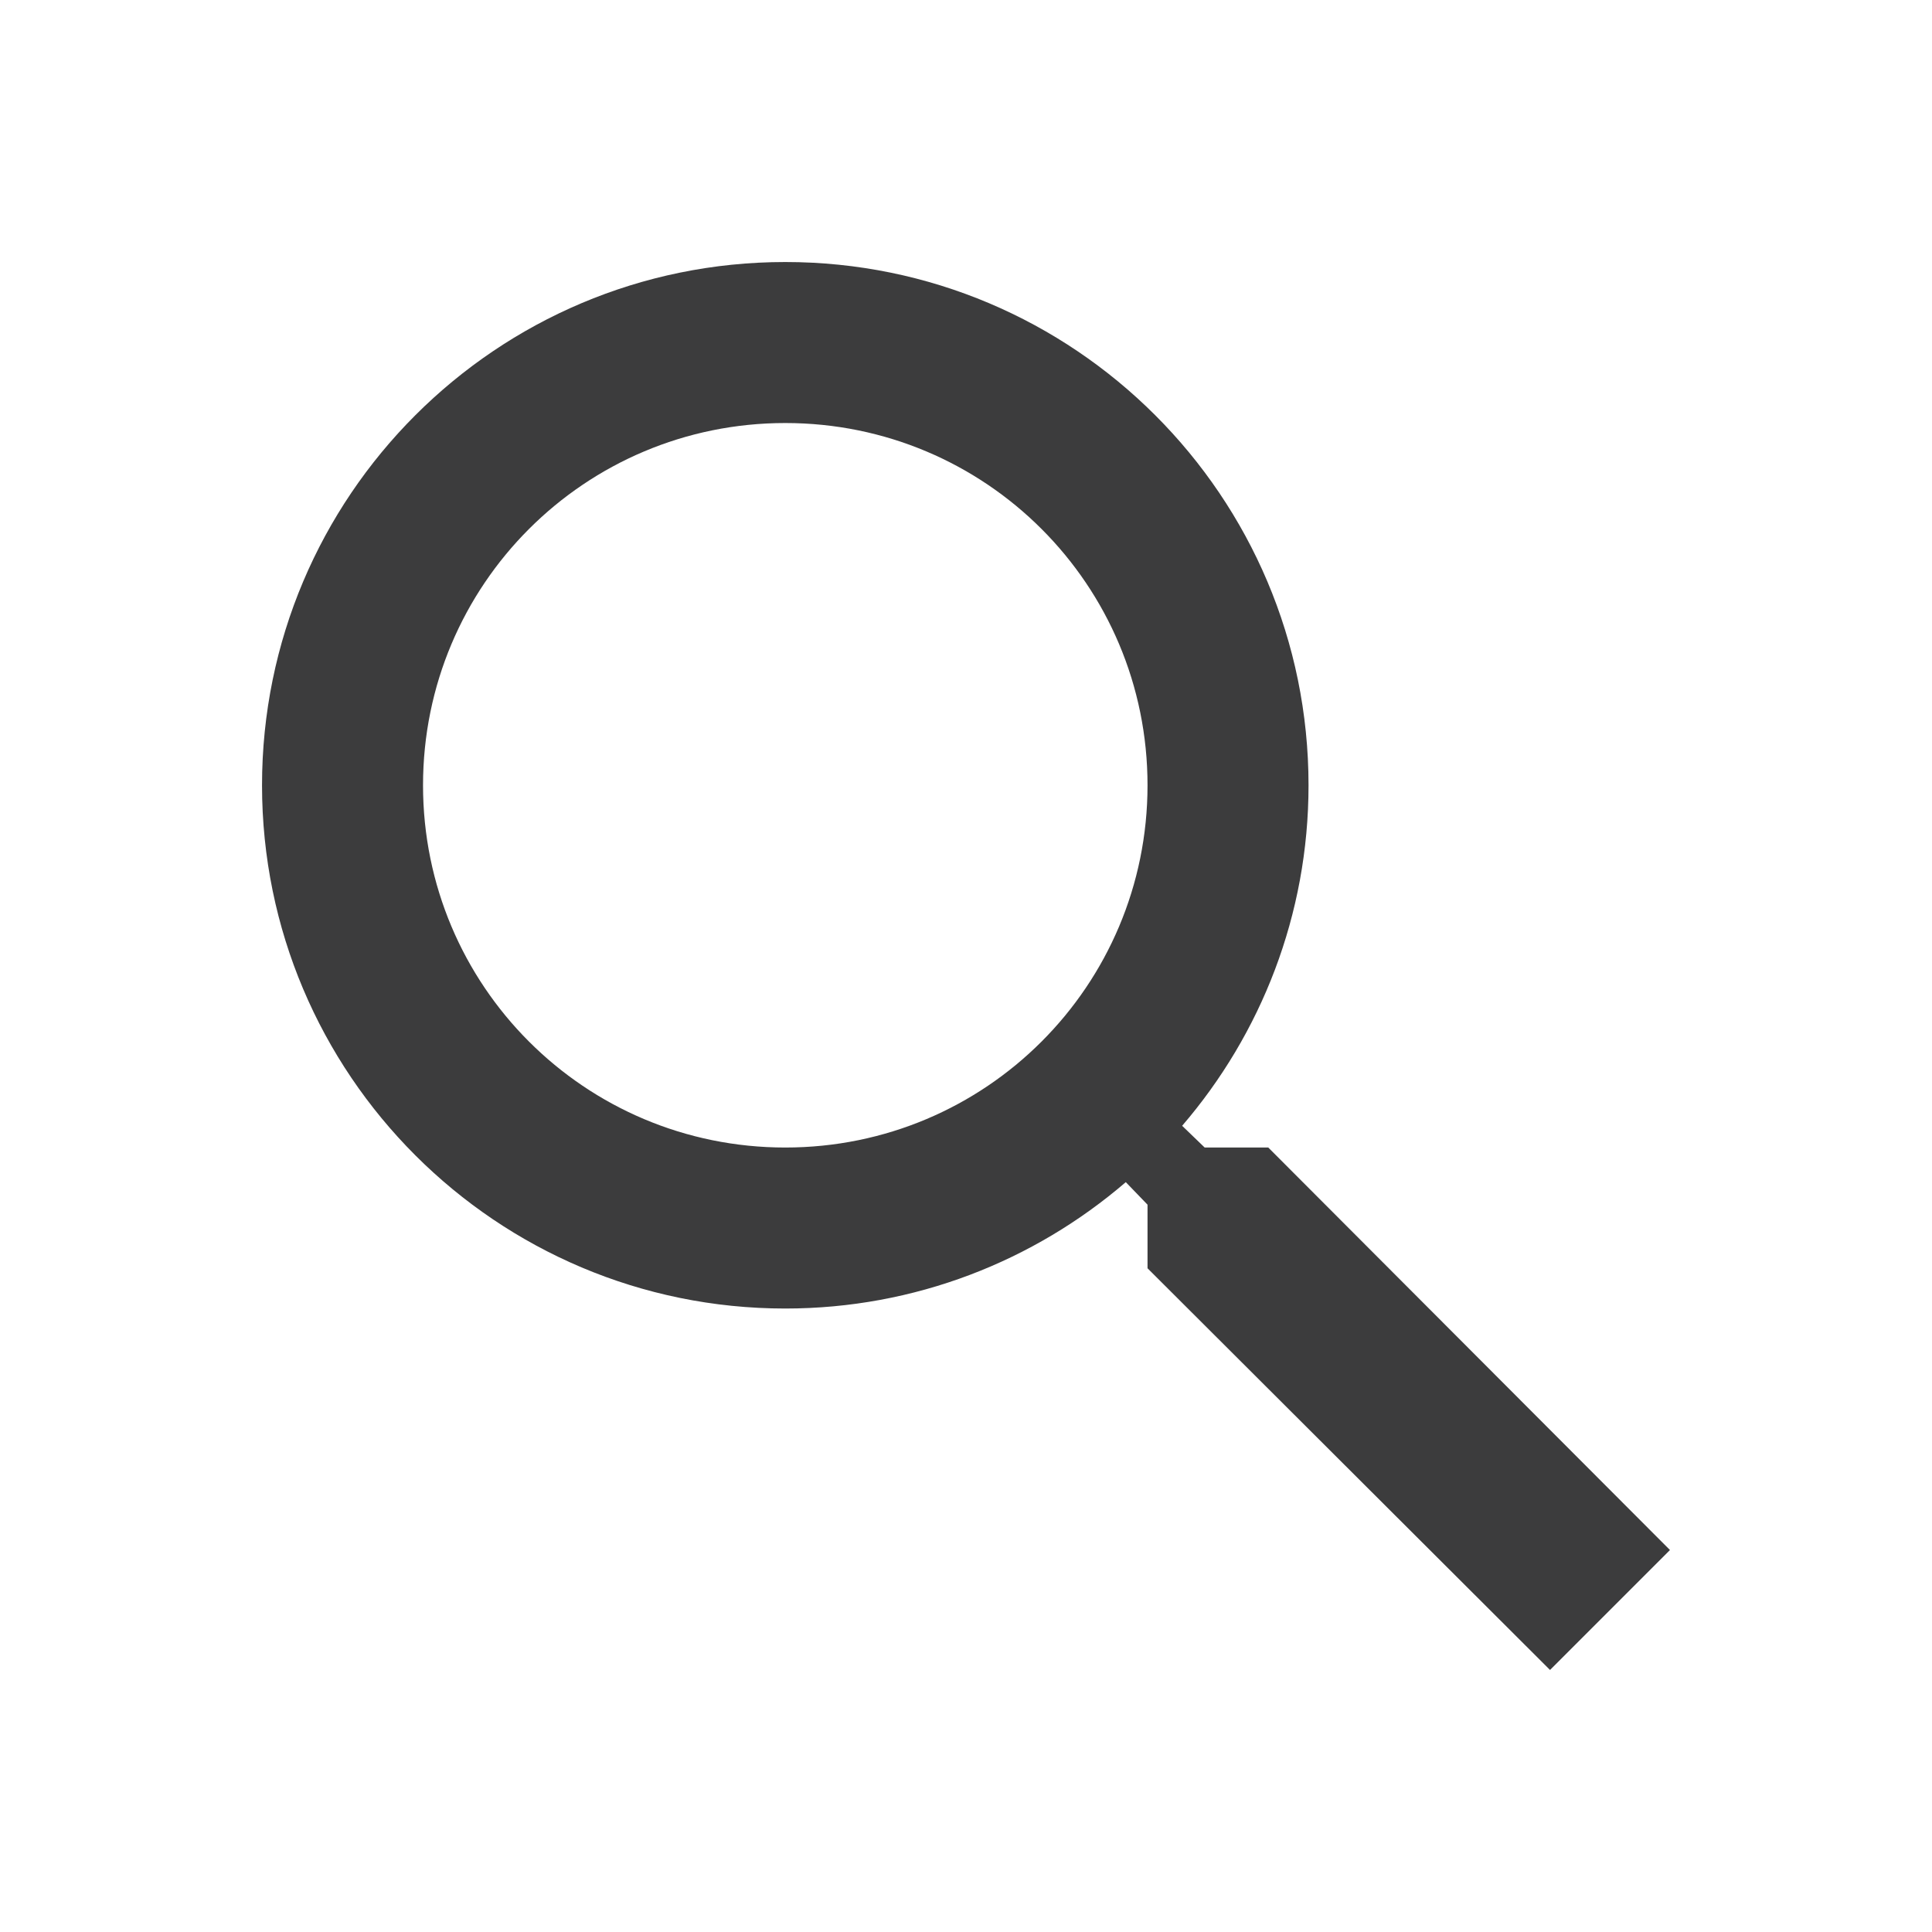
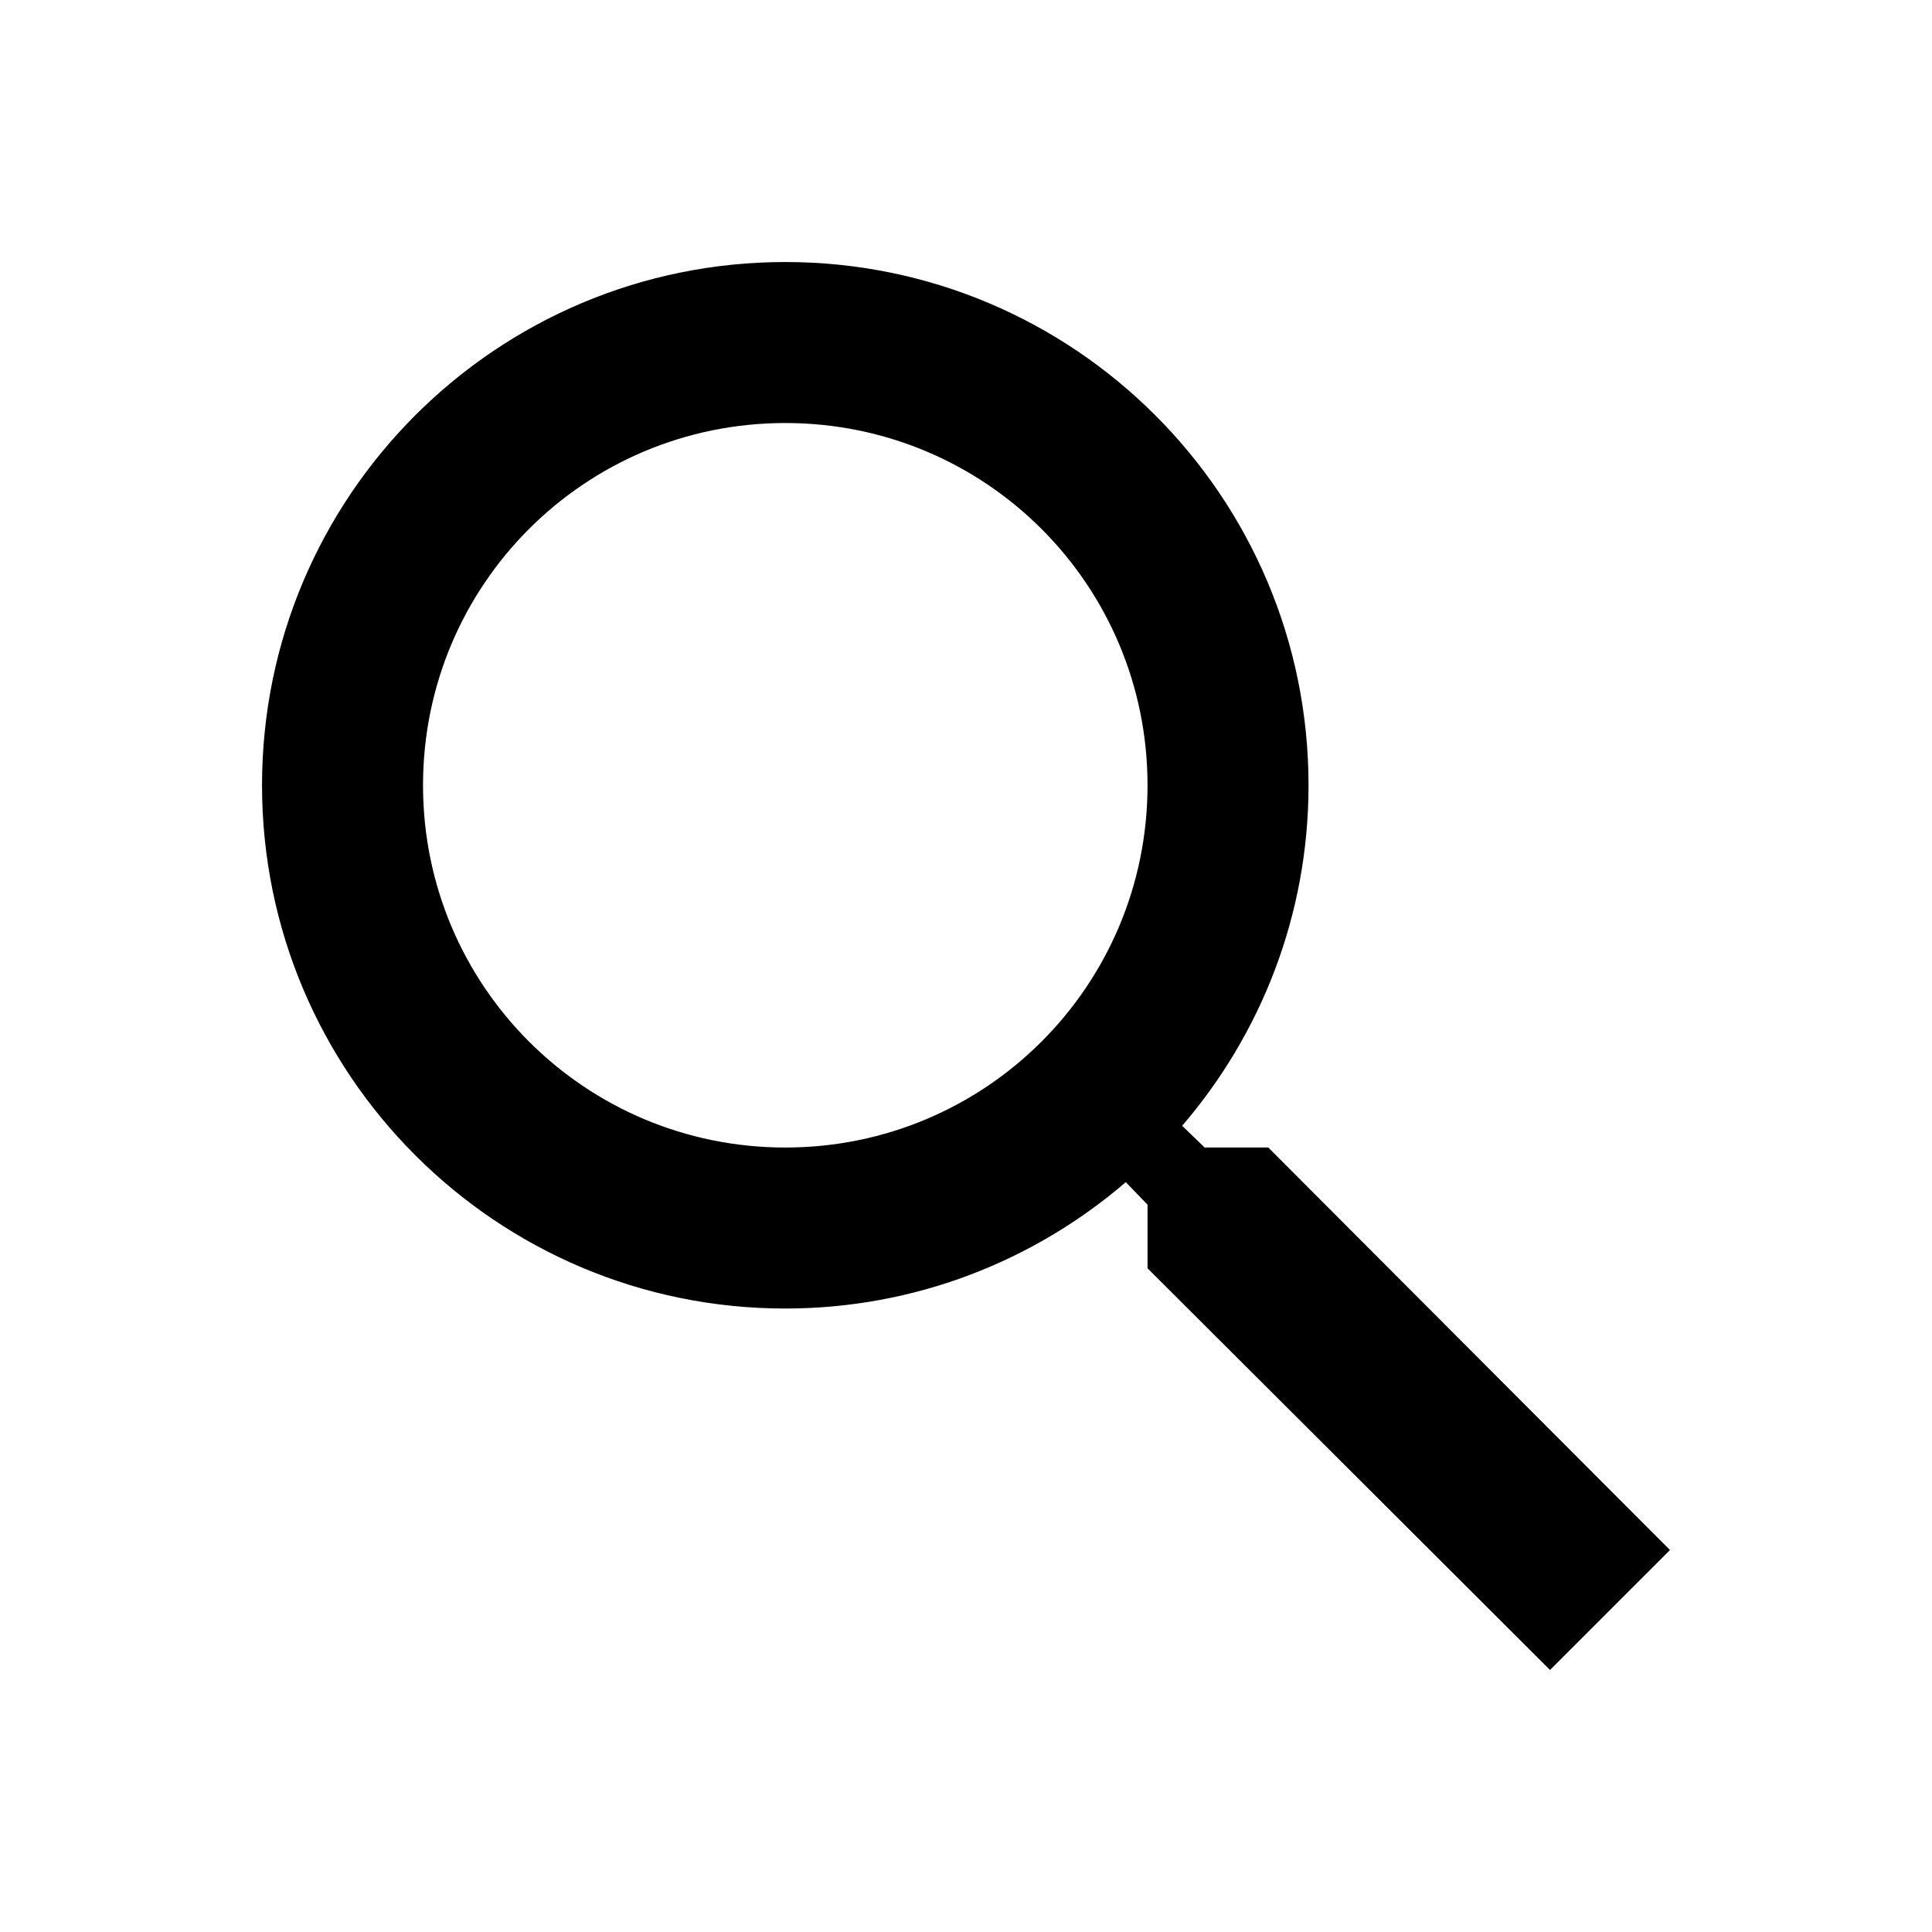
<svg xmlns="http://www.w3.org/2000/svg" width="24" height="24" viewBox="0 0 24 24" fill="none">
-   <path fill="#3C3C3D" d="M15.755 14.255H14.965L14.685 13.985C15.665 12.845 16.255 11.365 16.255 9.755C16.255 6.165 13.345 3.255 9.755 3.255C6.165 3.255 3.255 6.165 3.255 9.755C3.255 13.345 6.165 16.255 9.755 16.255C11.365 16.255 12.845 15.665 13.985 14.685L14.255 14.965V15.755L19.255 20.745L20.745 19.255L15.755 14.255ZM9.755 14.255C7.265 14.255 5.255 12.245 5.255 9.755C5.255 7.265 7.265 5.255 9.755 5.255C12.245 5.255 14.255 7.265 14.255 9.755C14.255 12.245 12.245 14.255 9.755 14.255Z" />
+   <path fill="currentColor" d="M15.755 14.255H14.965L14.685 13.985C15.665 12.845 16.255 11.365 16.255 9.755C16.255 6.165 13.345 3.255 9.755 3.255C6.165 3.255 3.255 6.165 3.255 9.755C3.255 13.345 6.165 16.255 9.755 16.255C11.365 16.255 12.845 15.665 13.985 14.685L14.255 14.965V15.755L19.255 20.745L20.745 19.255L15.755 14.255ZM9.755 14.255C7.265 14.255 5.255 12.245 5.255 9.755C5.255 7.265 7.265 5.255 9.755 5.255C12.245 5.255 14.255 7.265 14.255 9.755C14.255 12.245 12.245 14.255 9.755 14.255Z" />
</svg>
